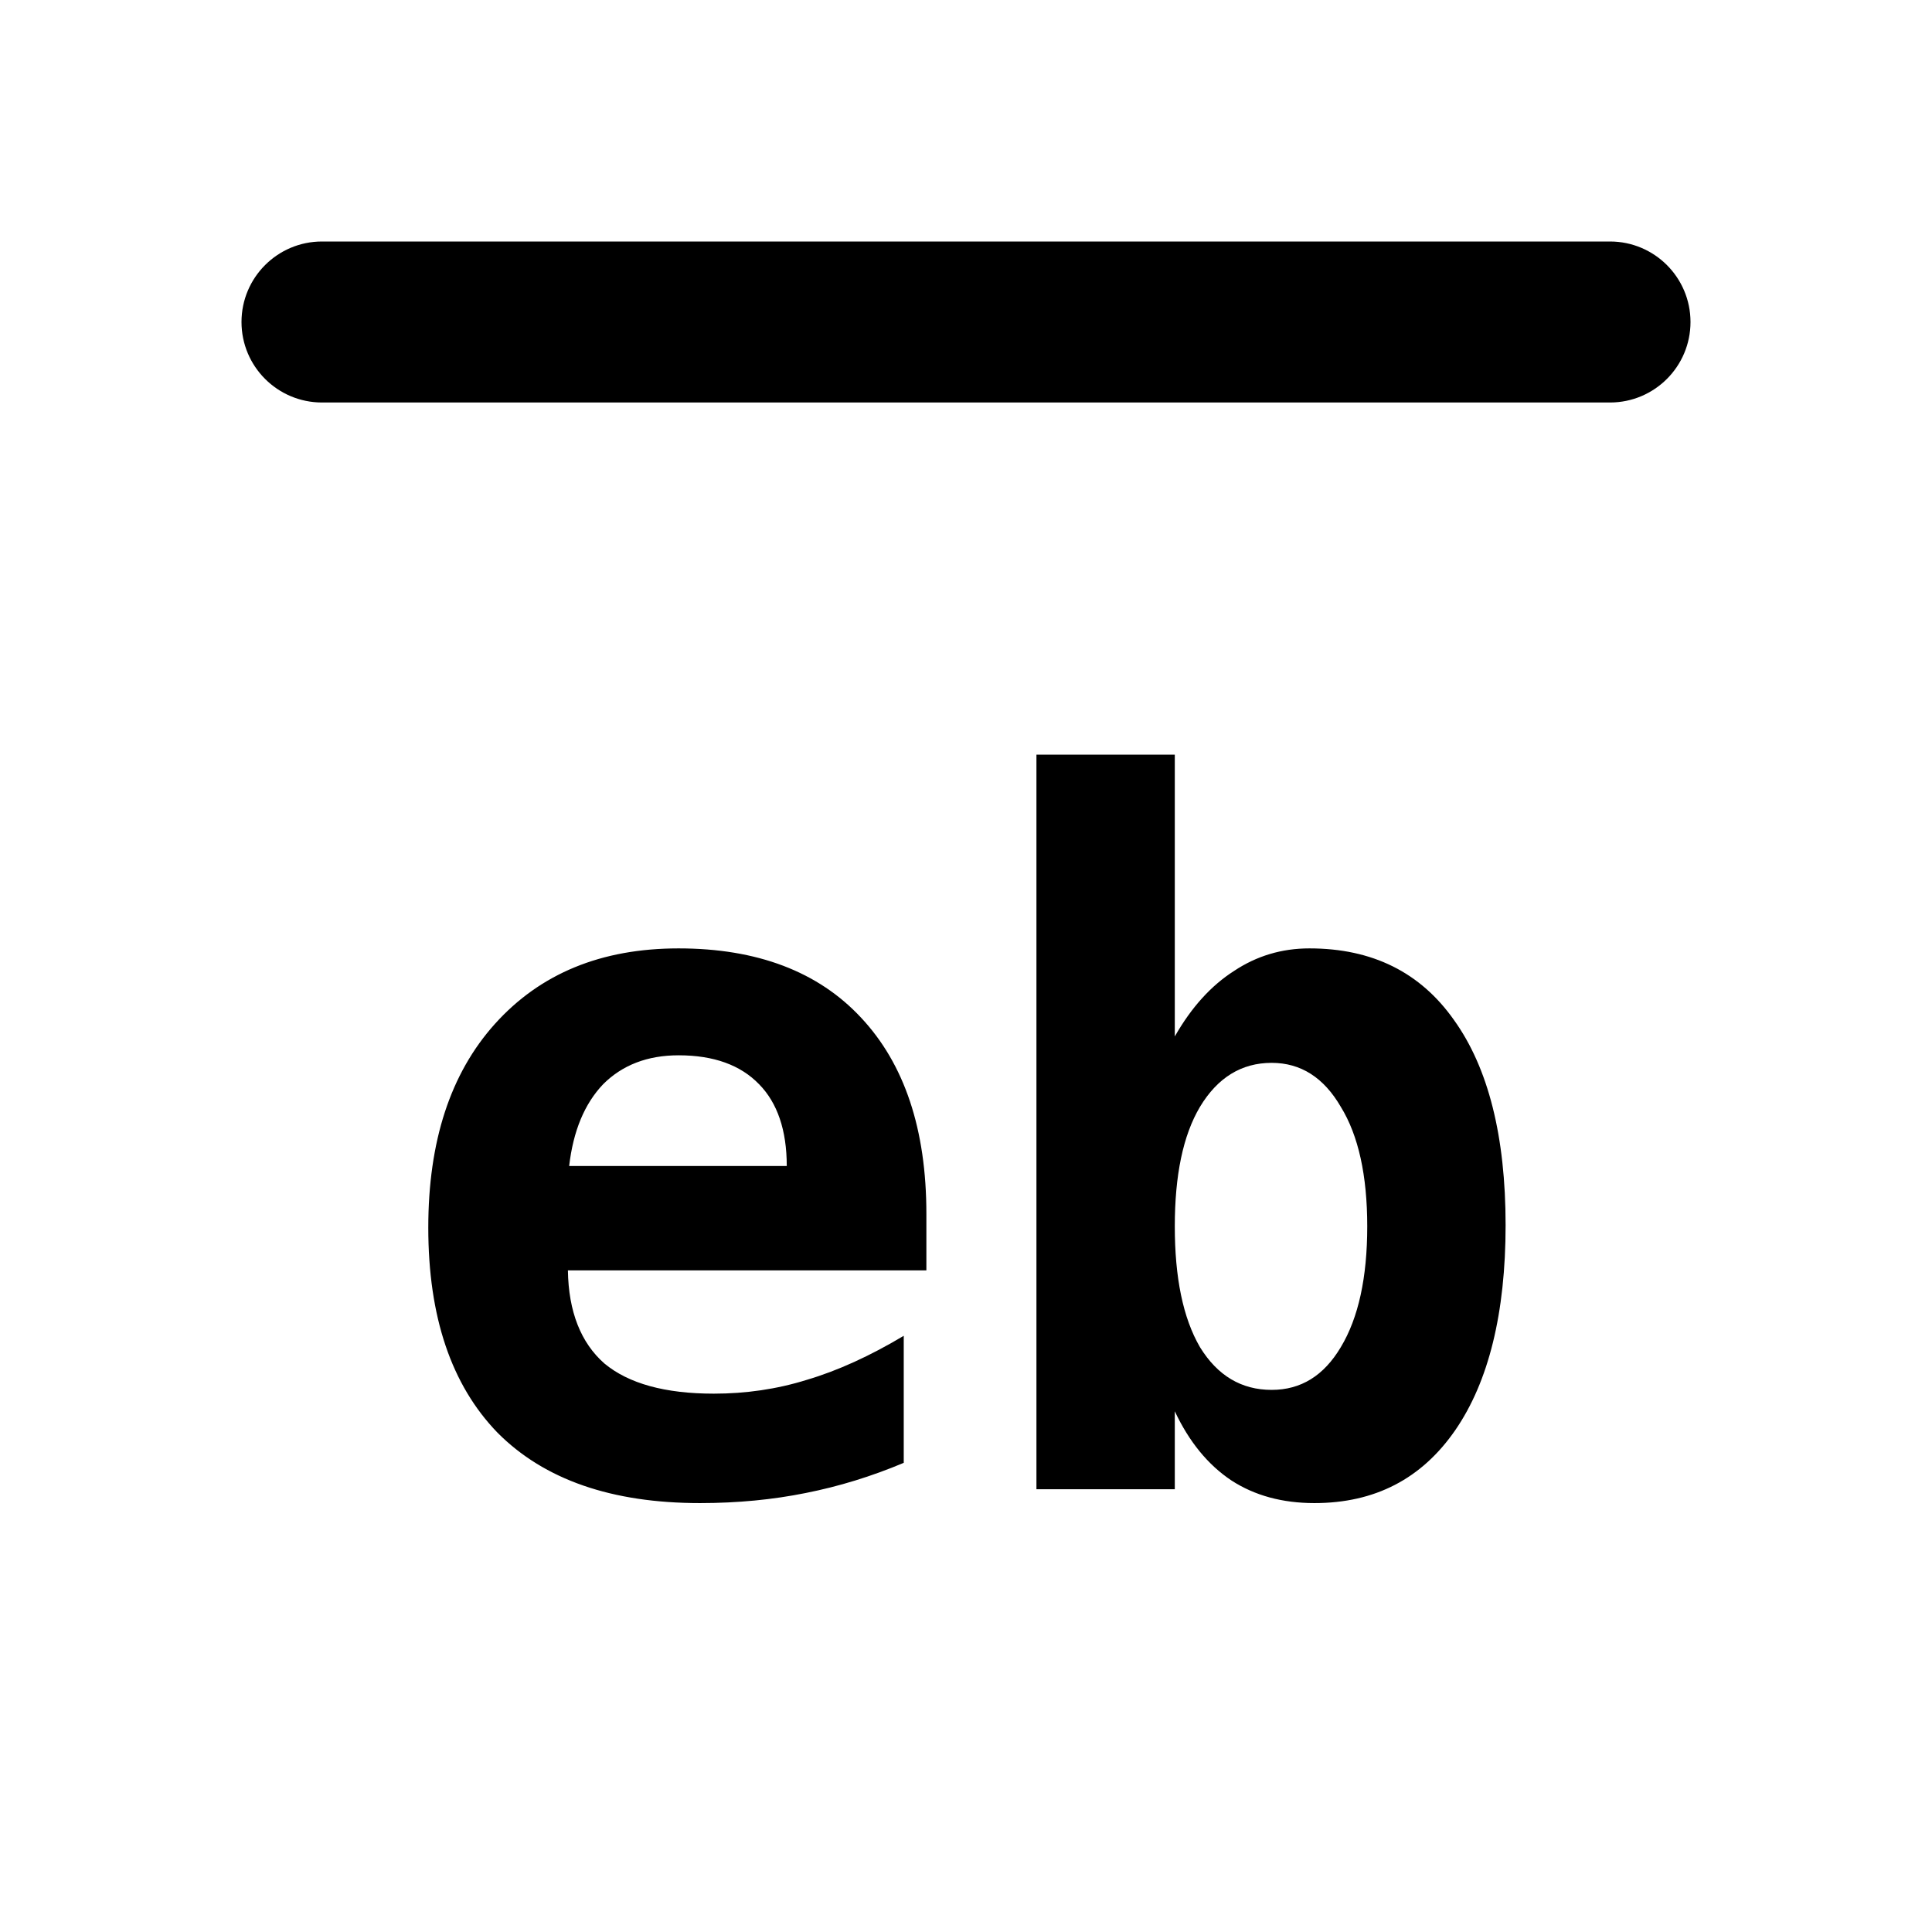
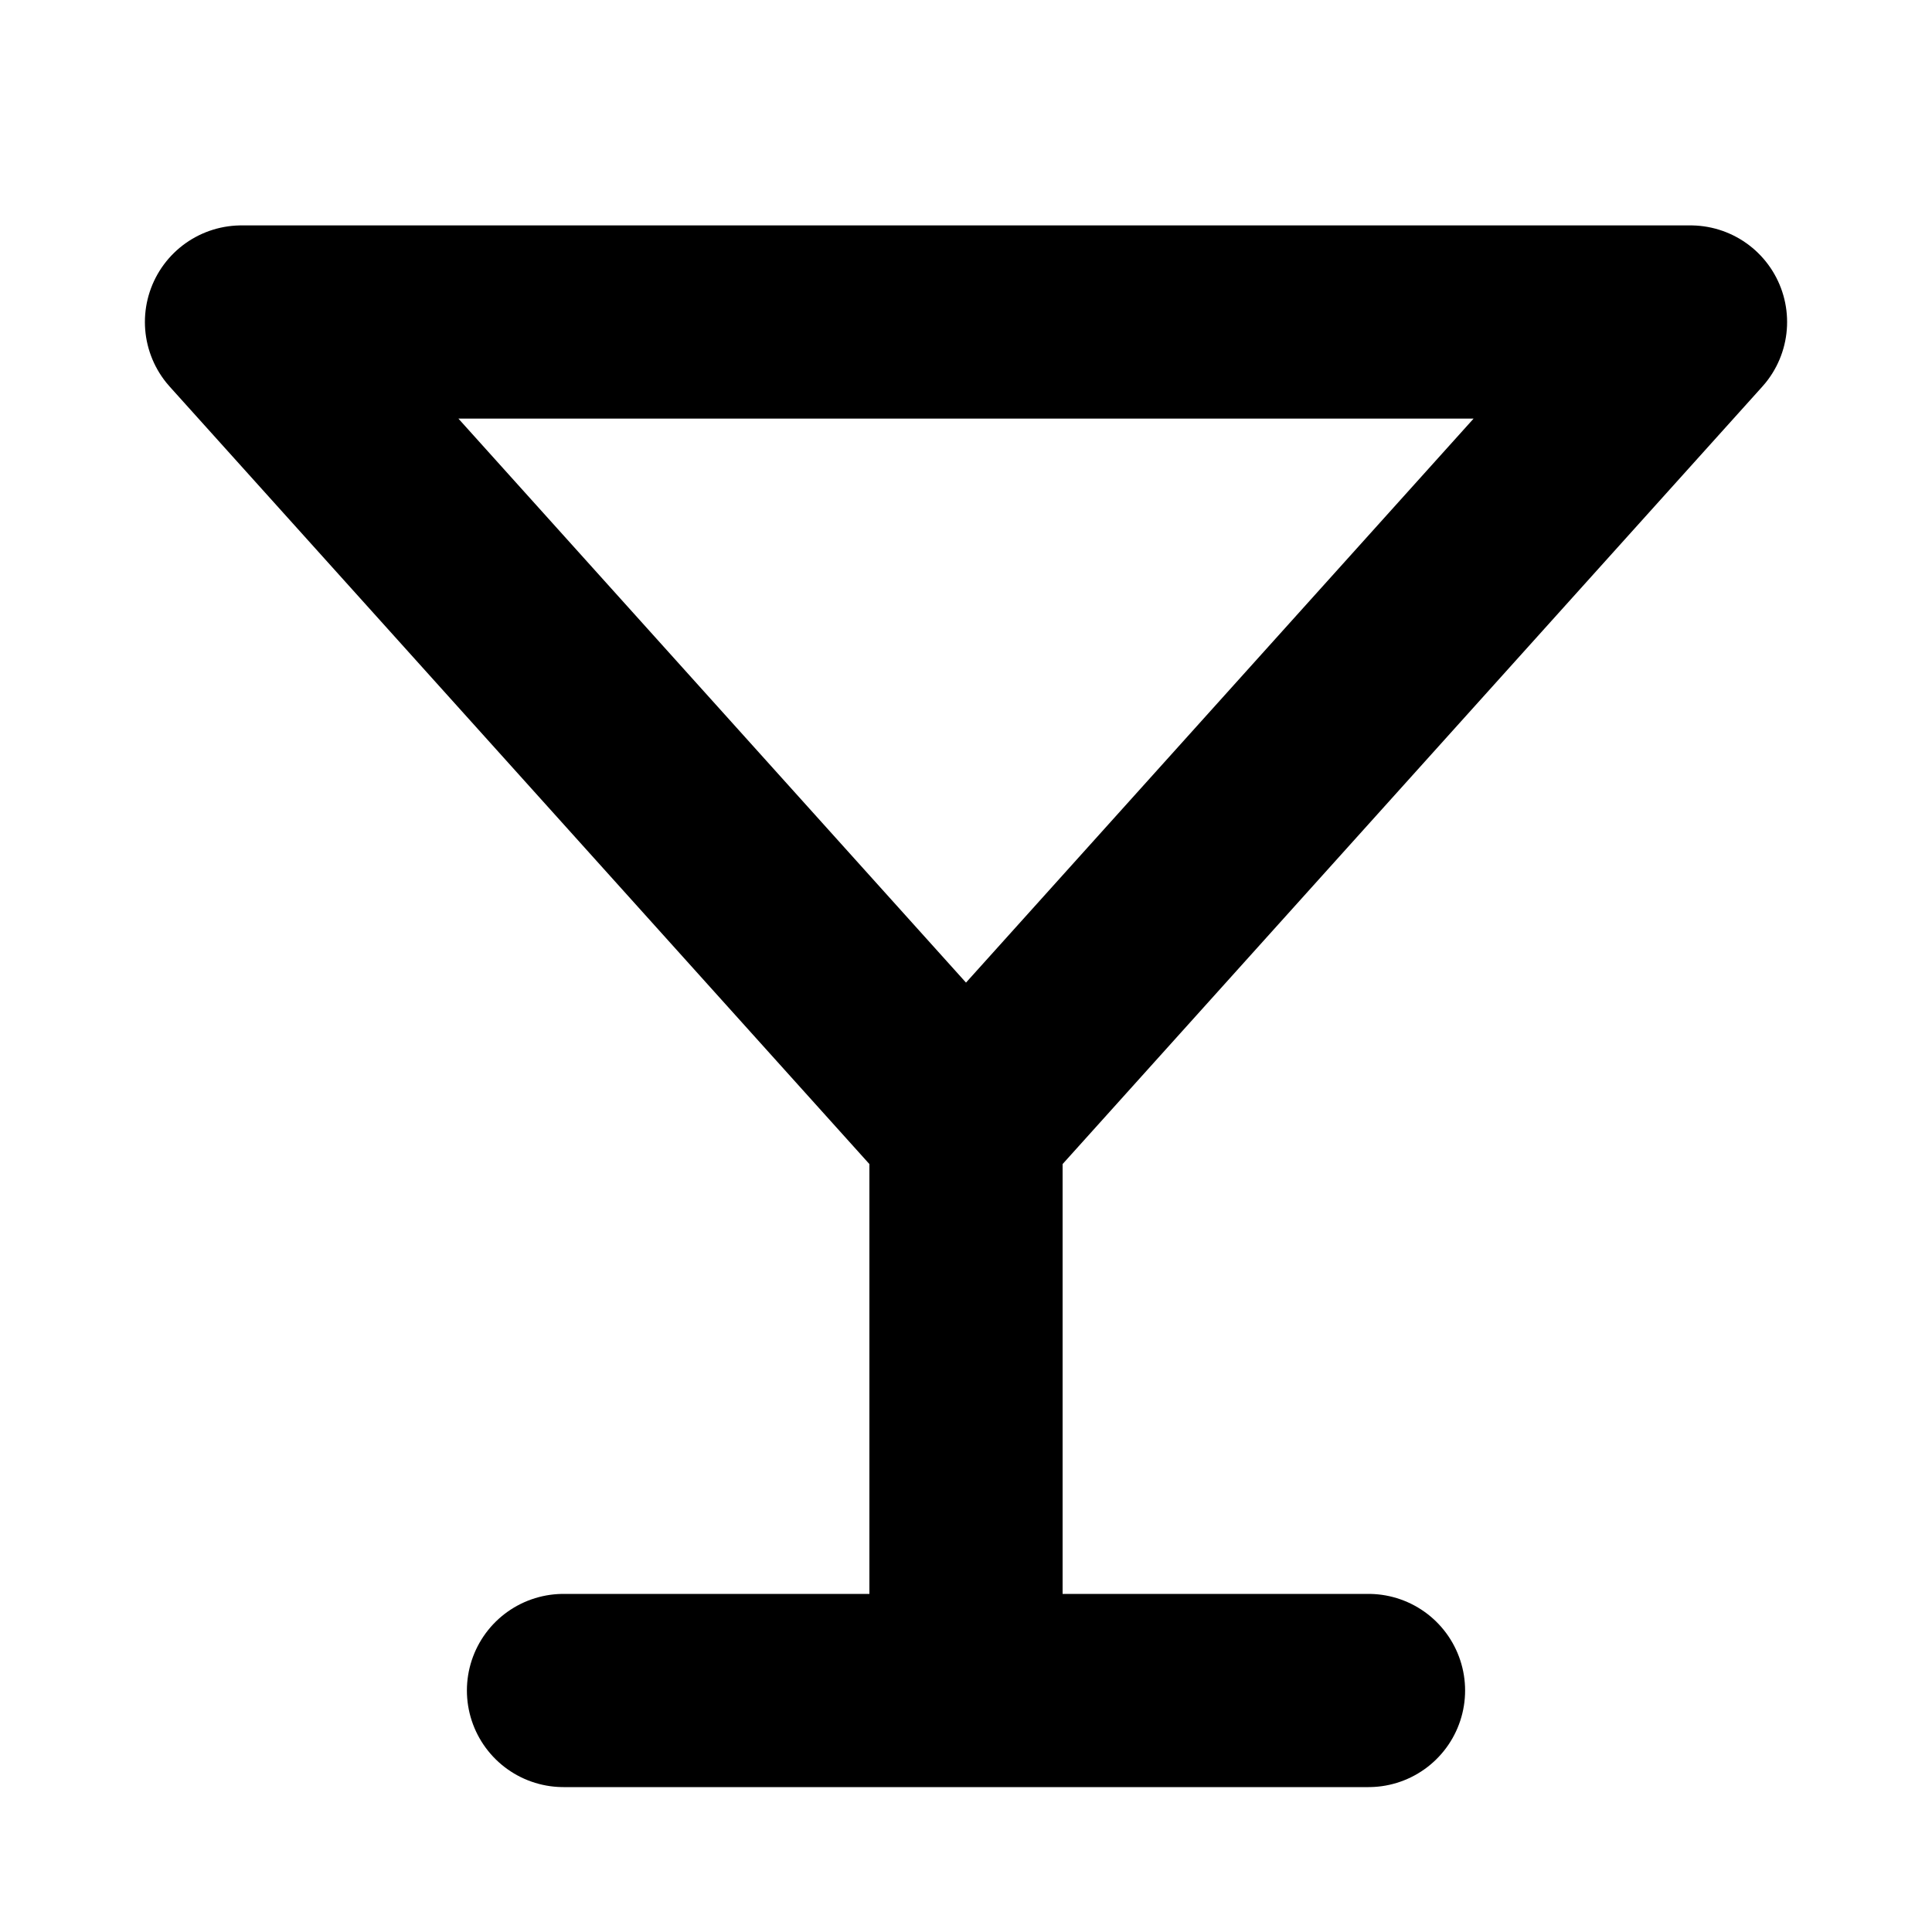
- <svg xmlns="http://www.w3.org/2000/svg" viewBox="0 0 24 24">
-   <rect x="3" y="3" width="18" height="2" rx="1" fill="#000" />
-   <text x="12" y="18.5" fill="#000" font-family="Menlo, Monaco, monospace" font-size="12" font-weight="700" text-anchor="middle">eb</text>
+ <svg xmlns="http://www.w3.org/2000/svg" viewBox="0 0 24 24" role="img" aria-labelledby="title">
+   <path d="M3 4H21L12 14L3 4Z M12 14V20 M7 21H17" fill="none" stroke="#000000" stroke-width="2.4" stroke-linecap="round" stroke-linejoin="round" />
</svg>
